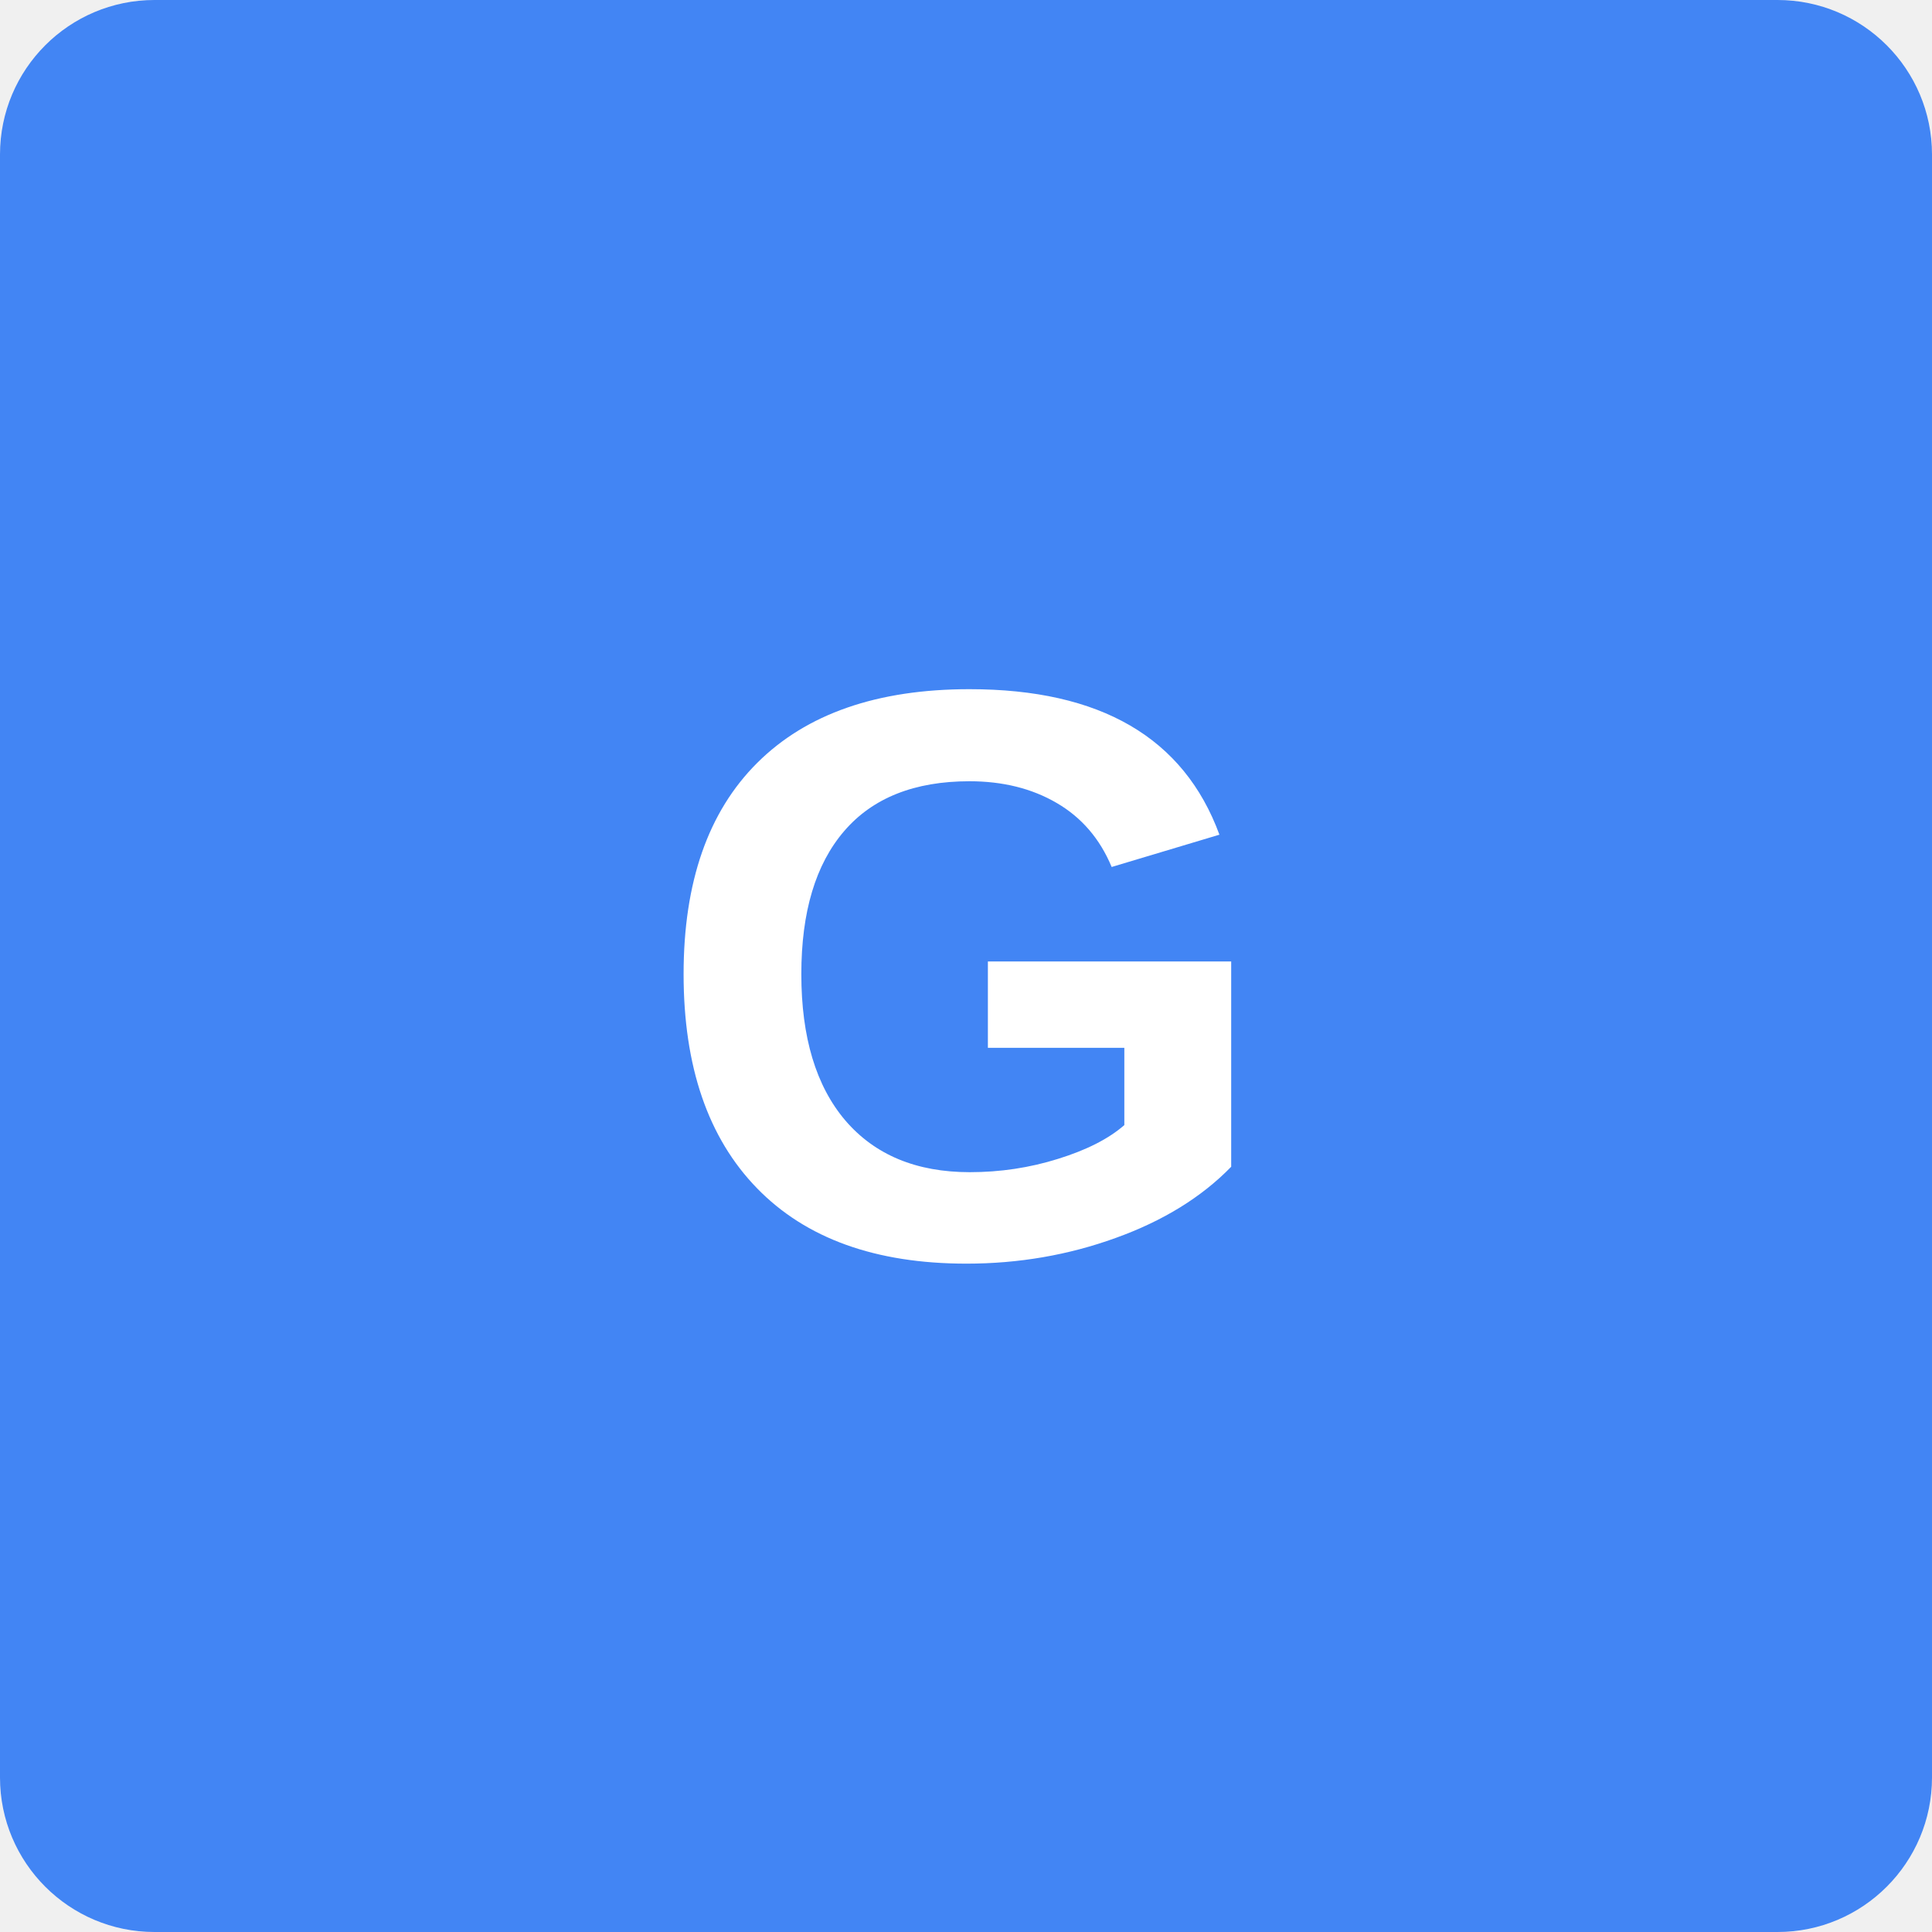
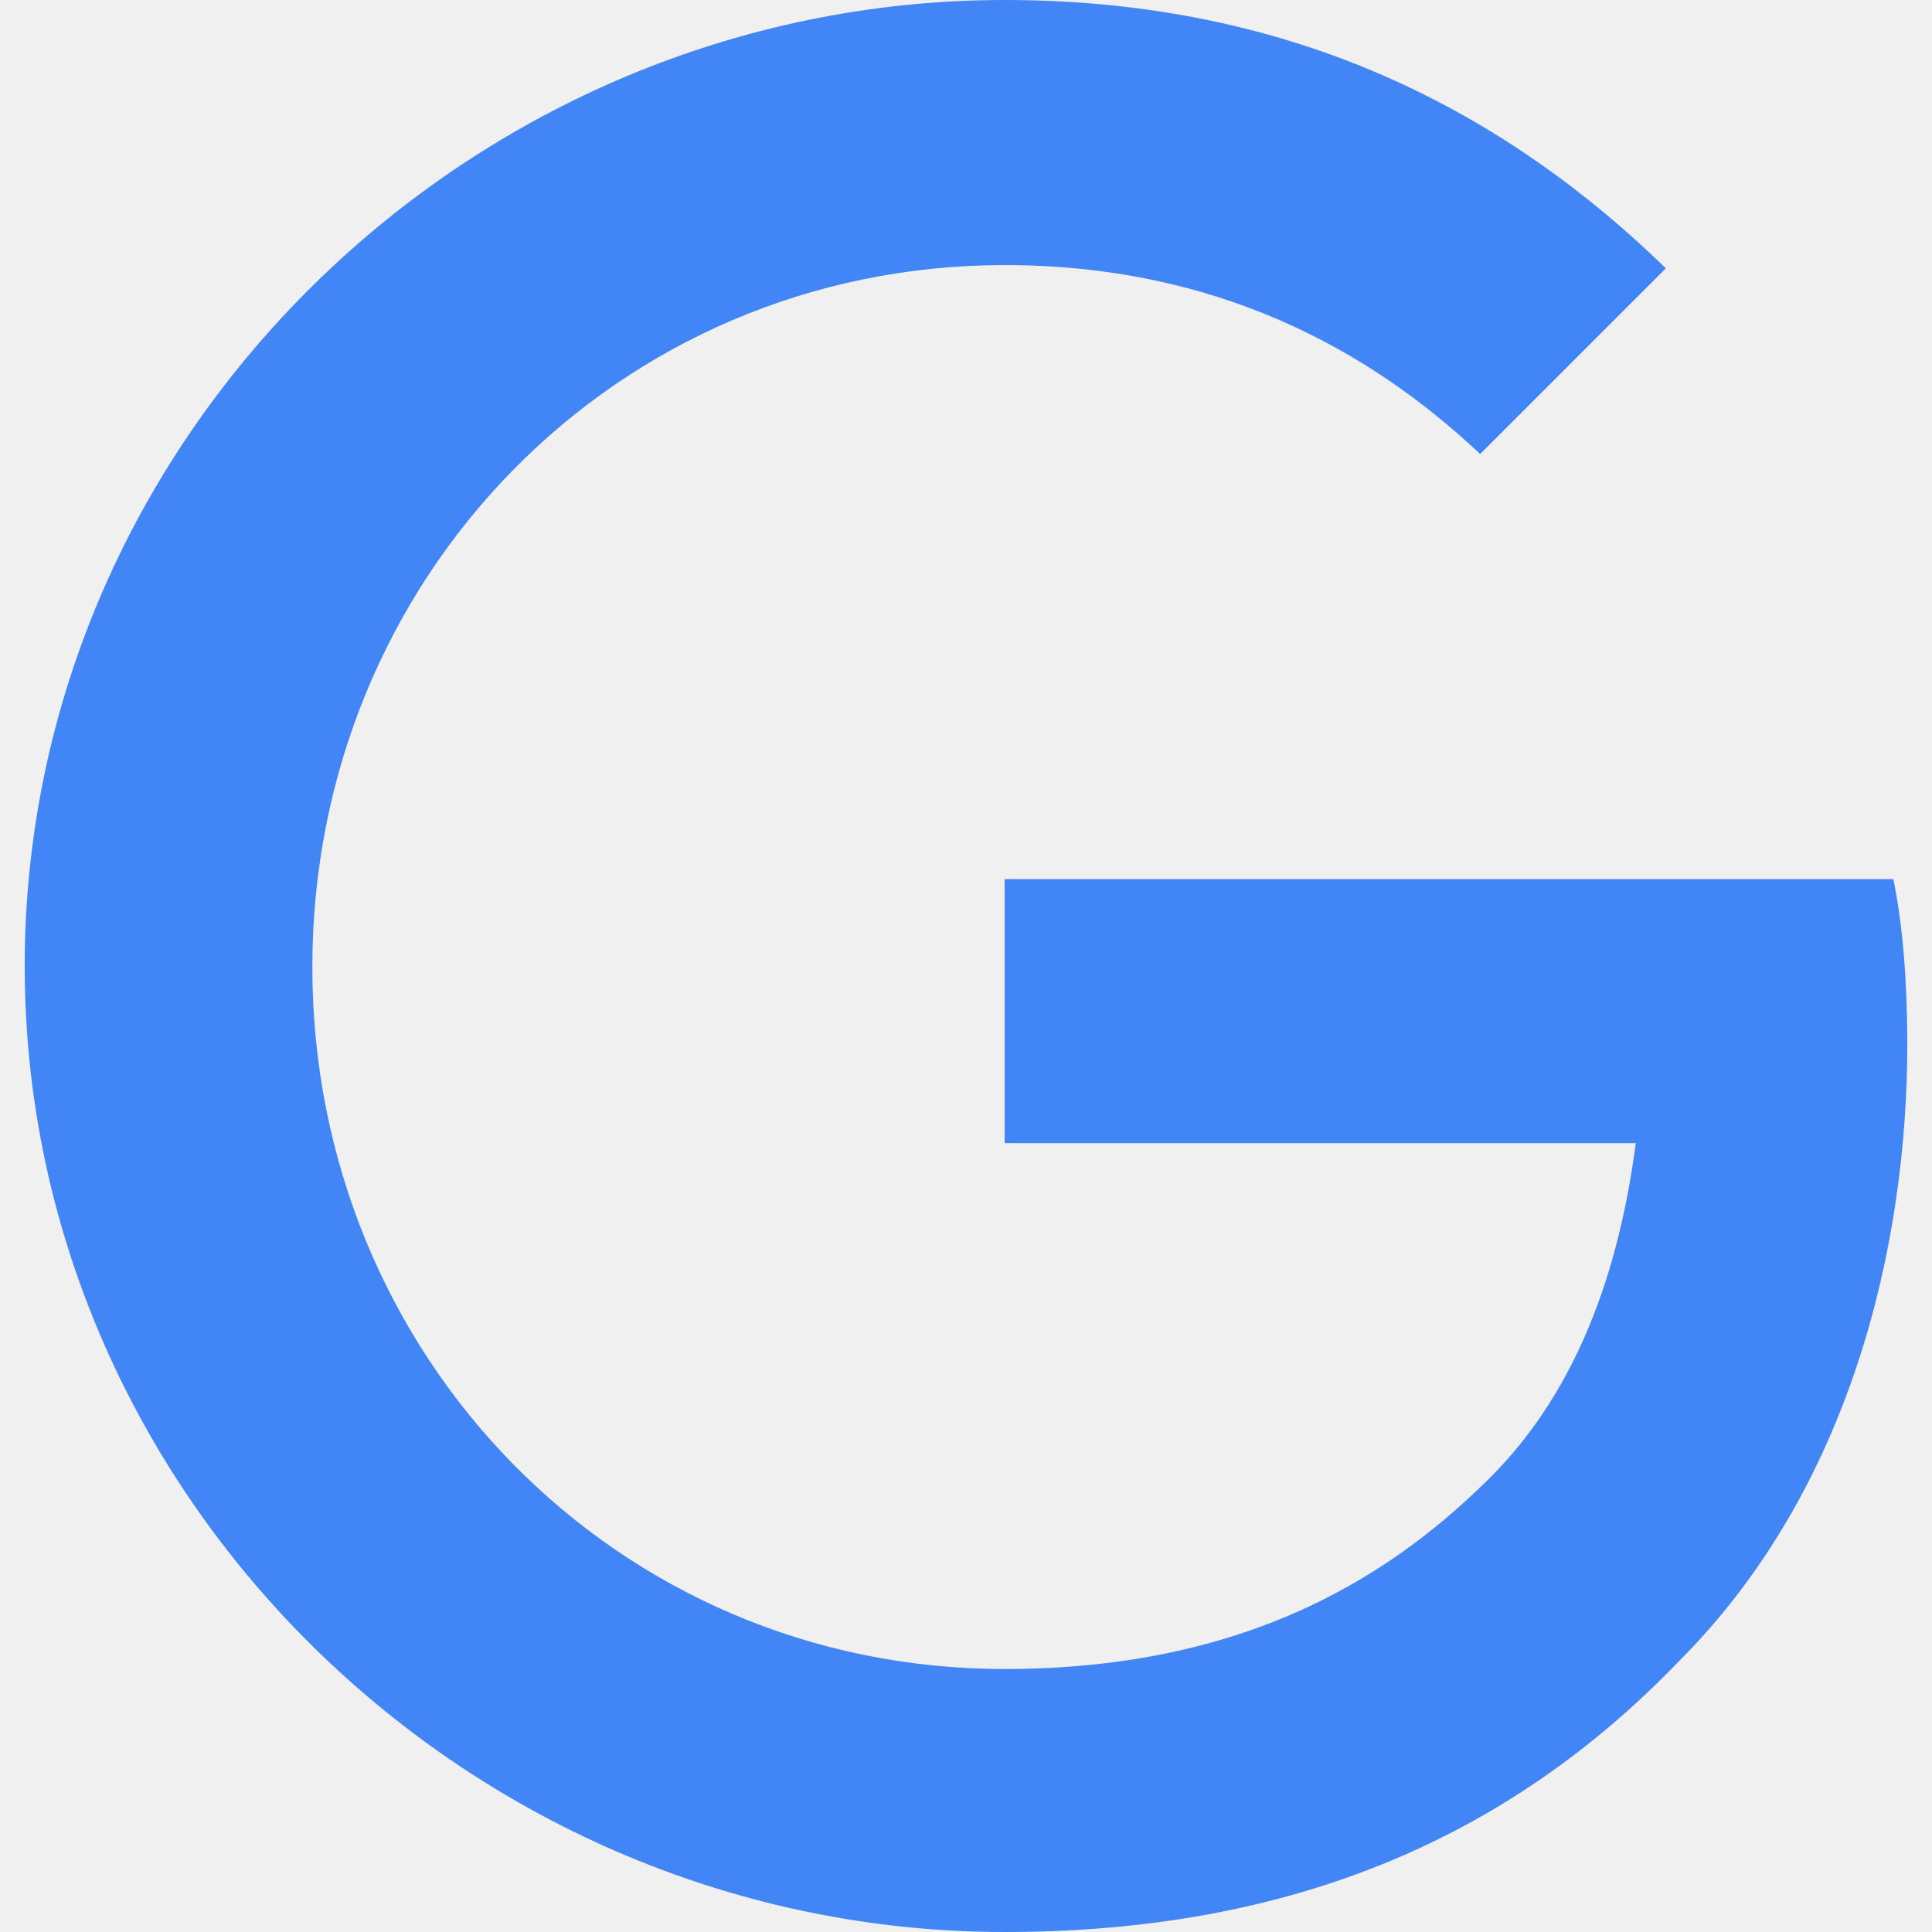
- <svg xmlns="http://www.w3.org/2000/svg" viewBox="0 0 100 100" fill="none">
-   <rect width="100" height="100" fill="#4285F4" rx="8" />
-   <text x="50" y="65" font-size="42" font-weight="bold" text-anchor="middle" fill="white" font-family="Arial">G</text>
+ <svg xmlns="http://www.w3.org/2000/svg" fill="#4285F4" role="img" viewBox="0 0 24 24">
+   <path d="M12.48 10.92v3.28h7.84c-.24 1.84-.853 3.187-1.787 4.133-1.147 1.147-2.933 2.4-6.053 2.4-4.827 0-8.6-3.893-8.6-8.72s3.773-8.72 8.6-8.72c2.6 0 4.507 1.027 5.907 2.347l2.307-2.307C18.747 1.44 16.133 0 12.48 0 5.867 0 .307 5.387.307 12s5.56 12 12.173 12c3.573 0 6.267-1.173 8.373-3.36 2.16-2.16 2.84-5.213 2.84-7.667 0-.76-.053-1.467-.173-2.053H12.48z" />
</svg>
